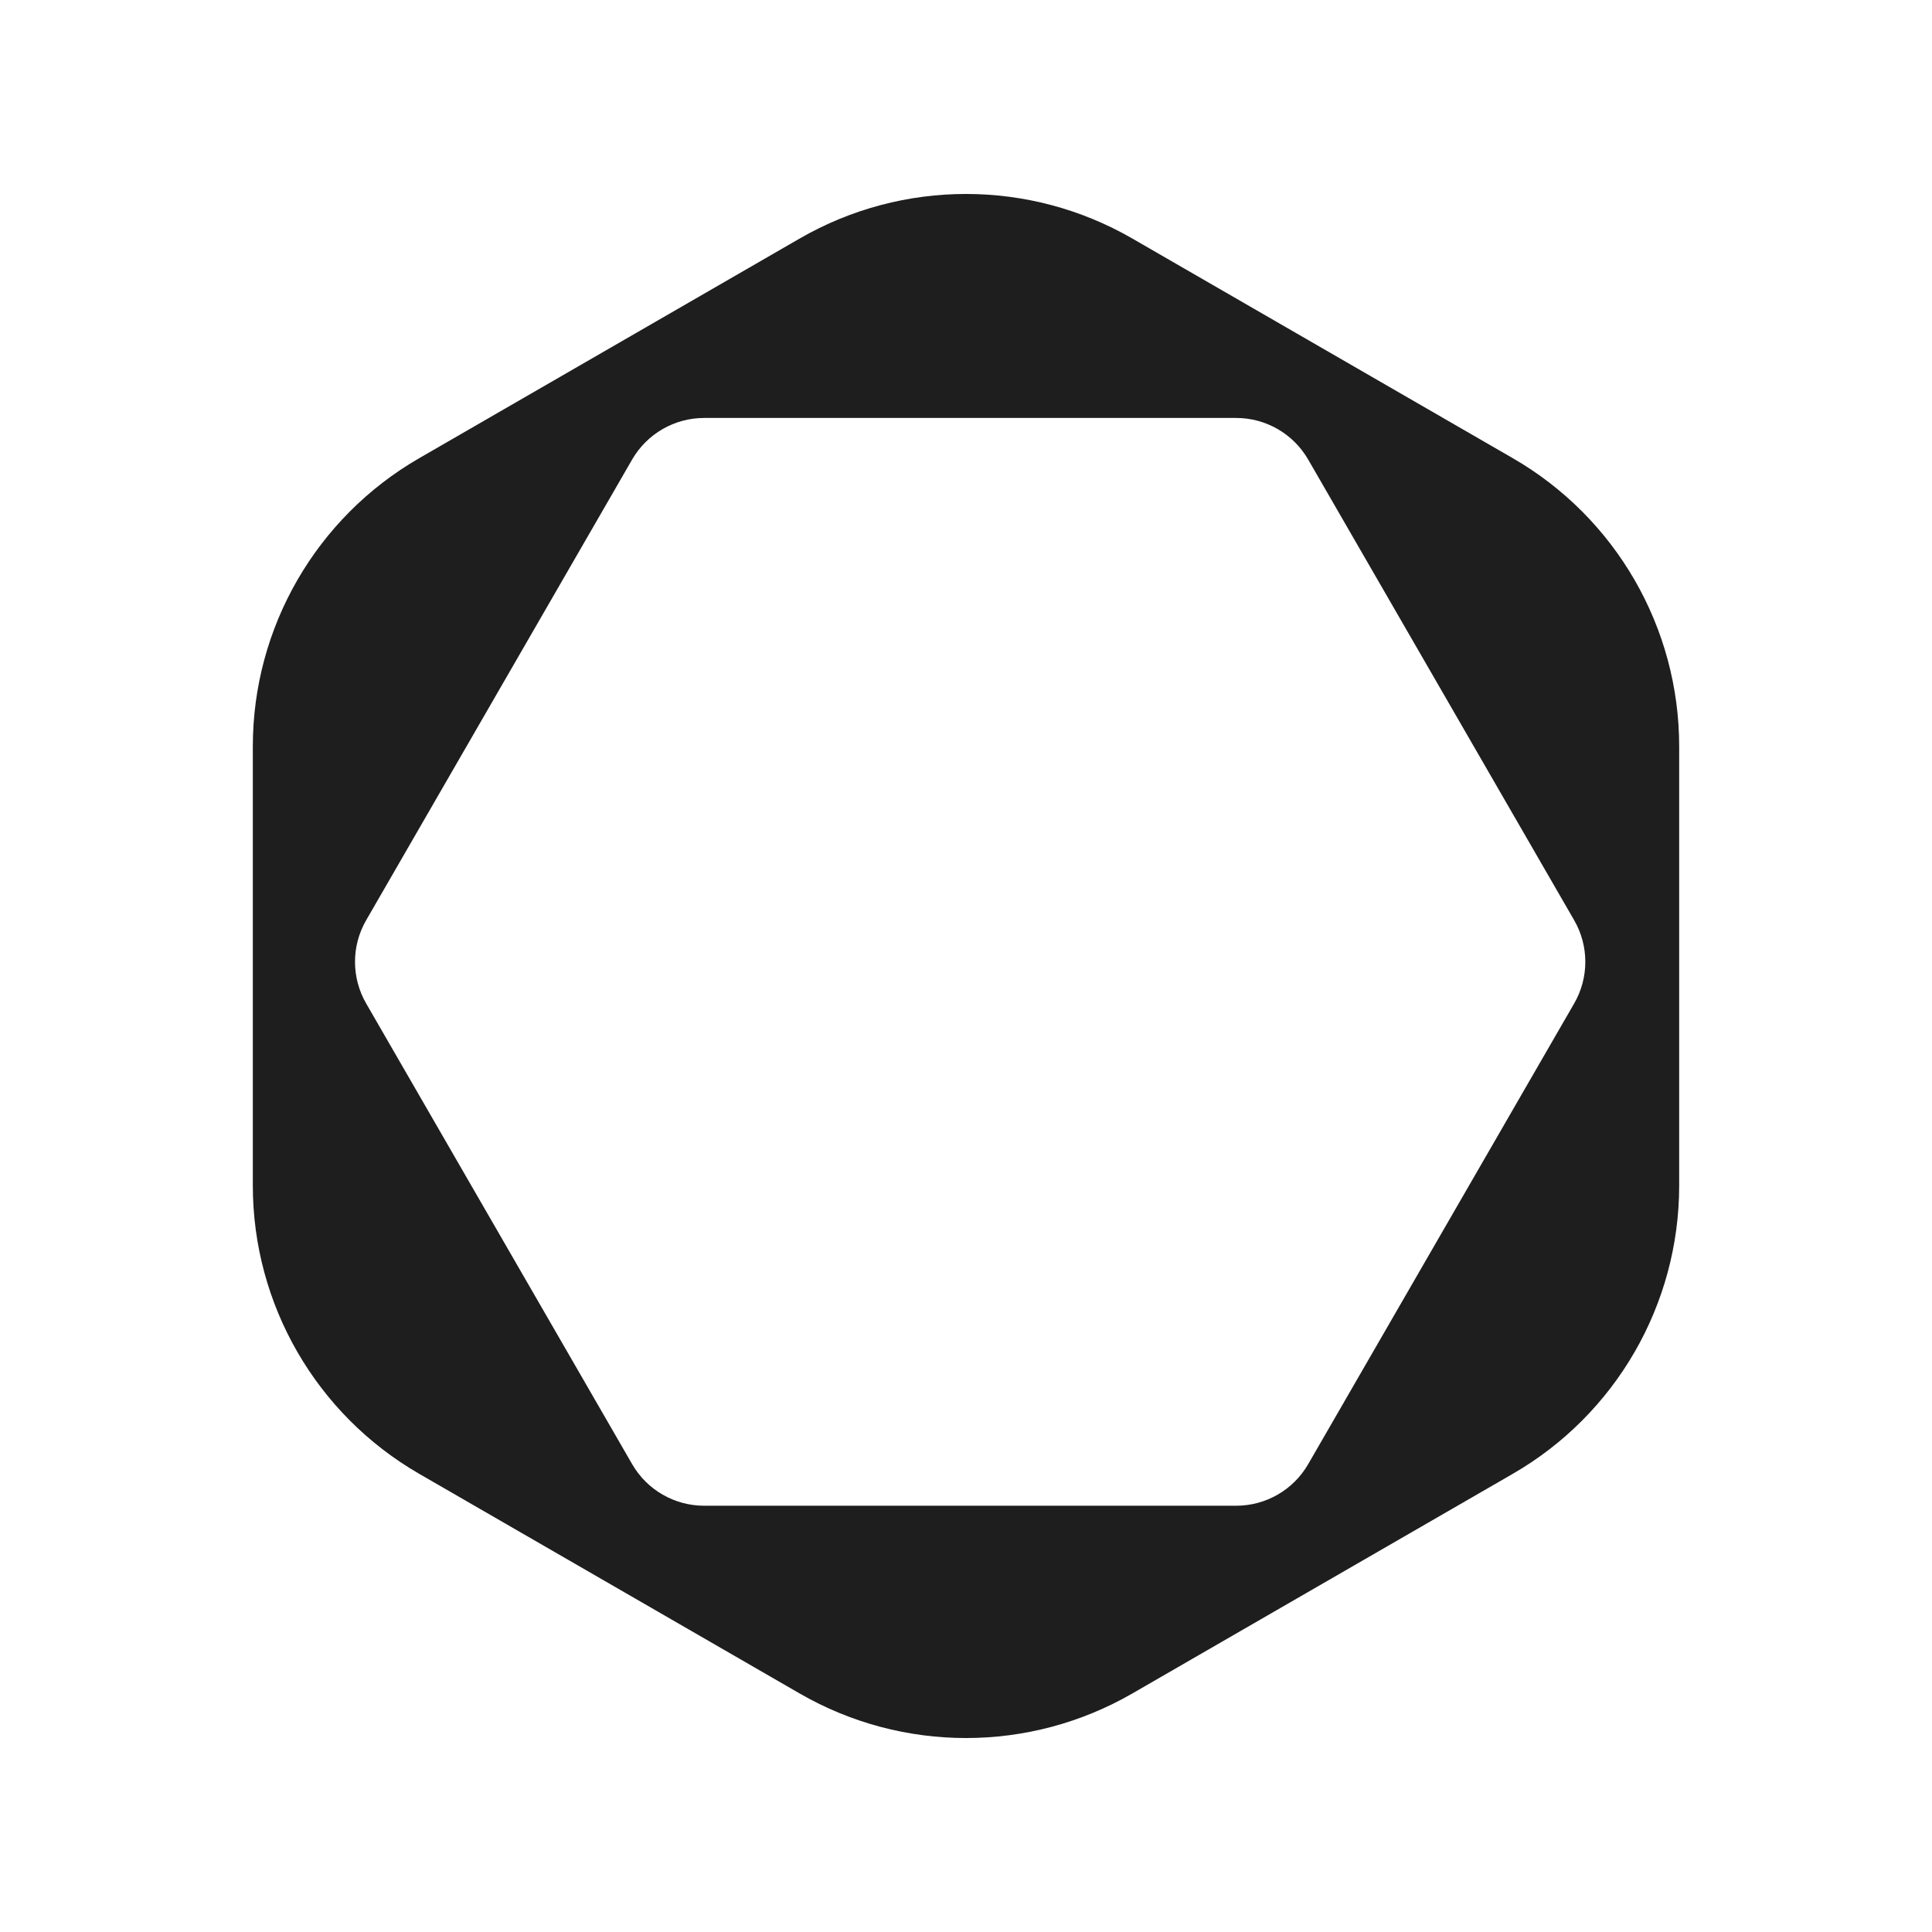
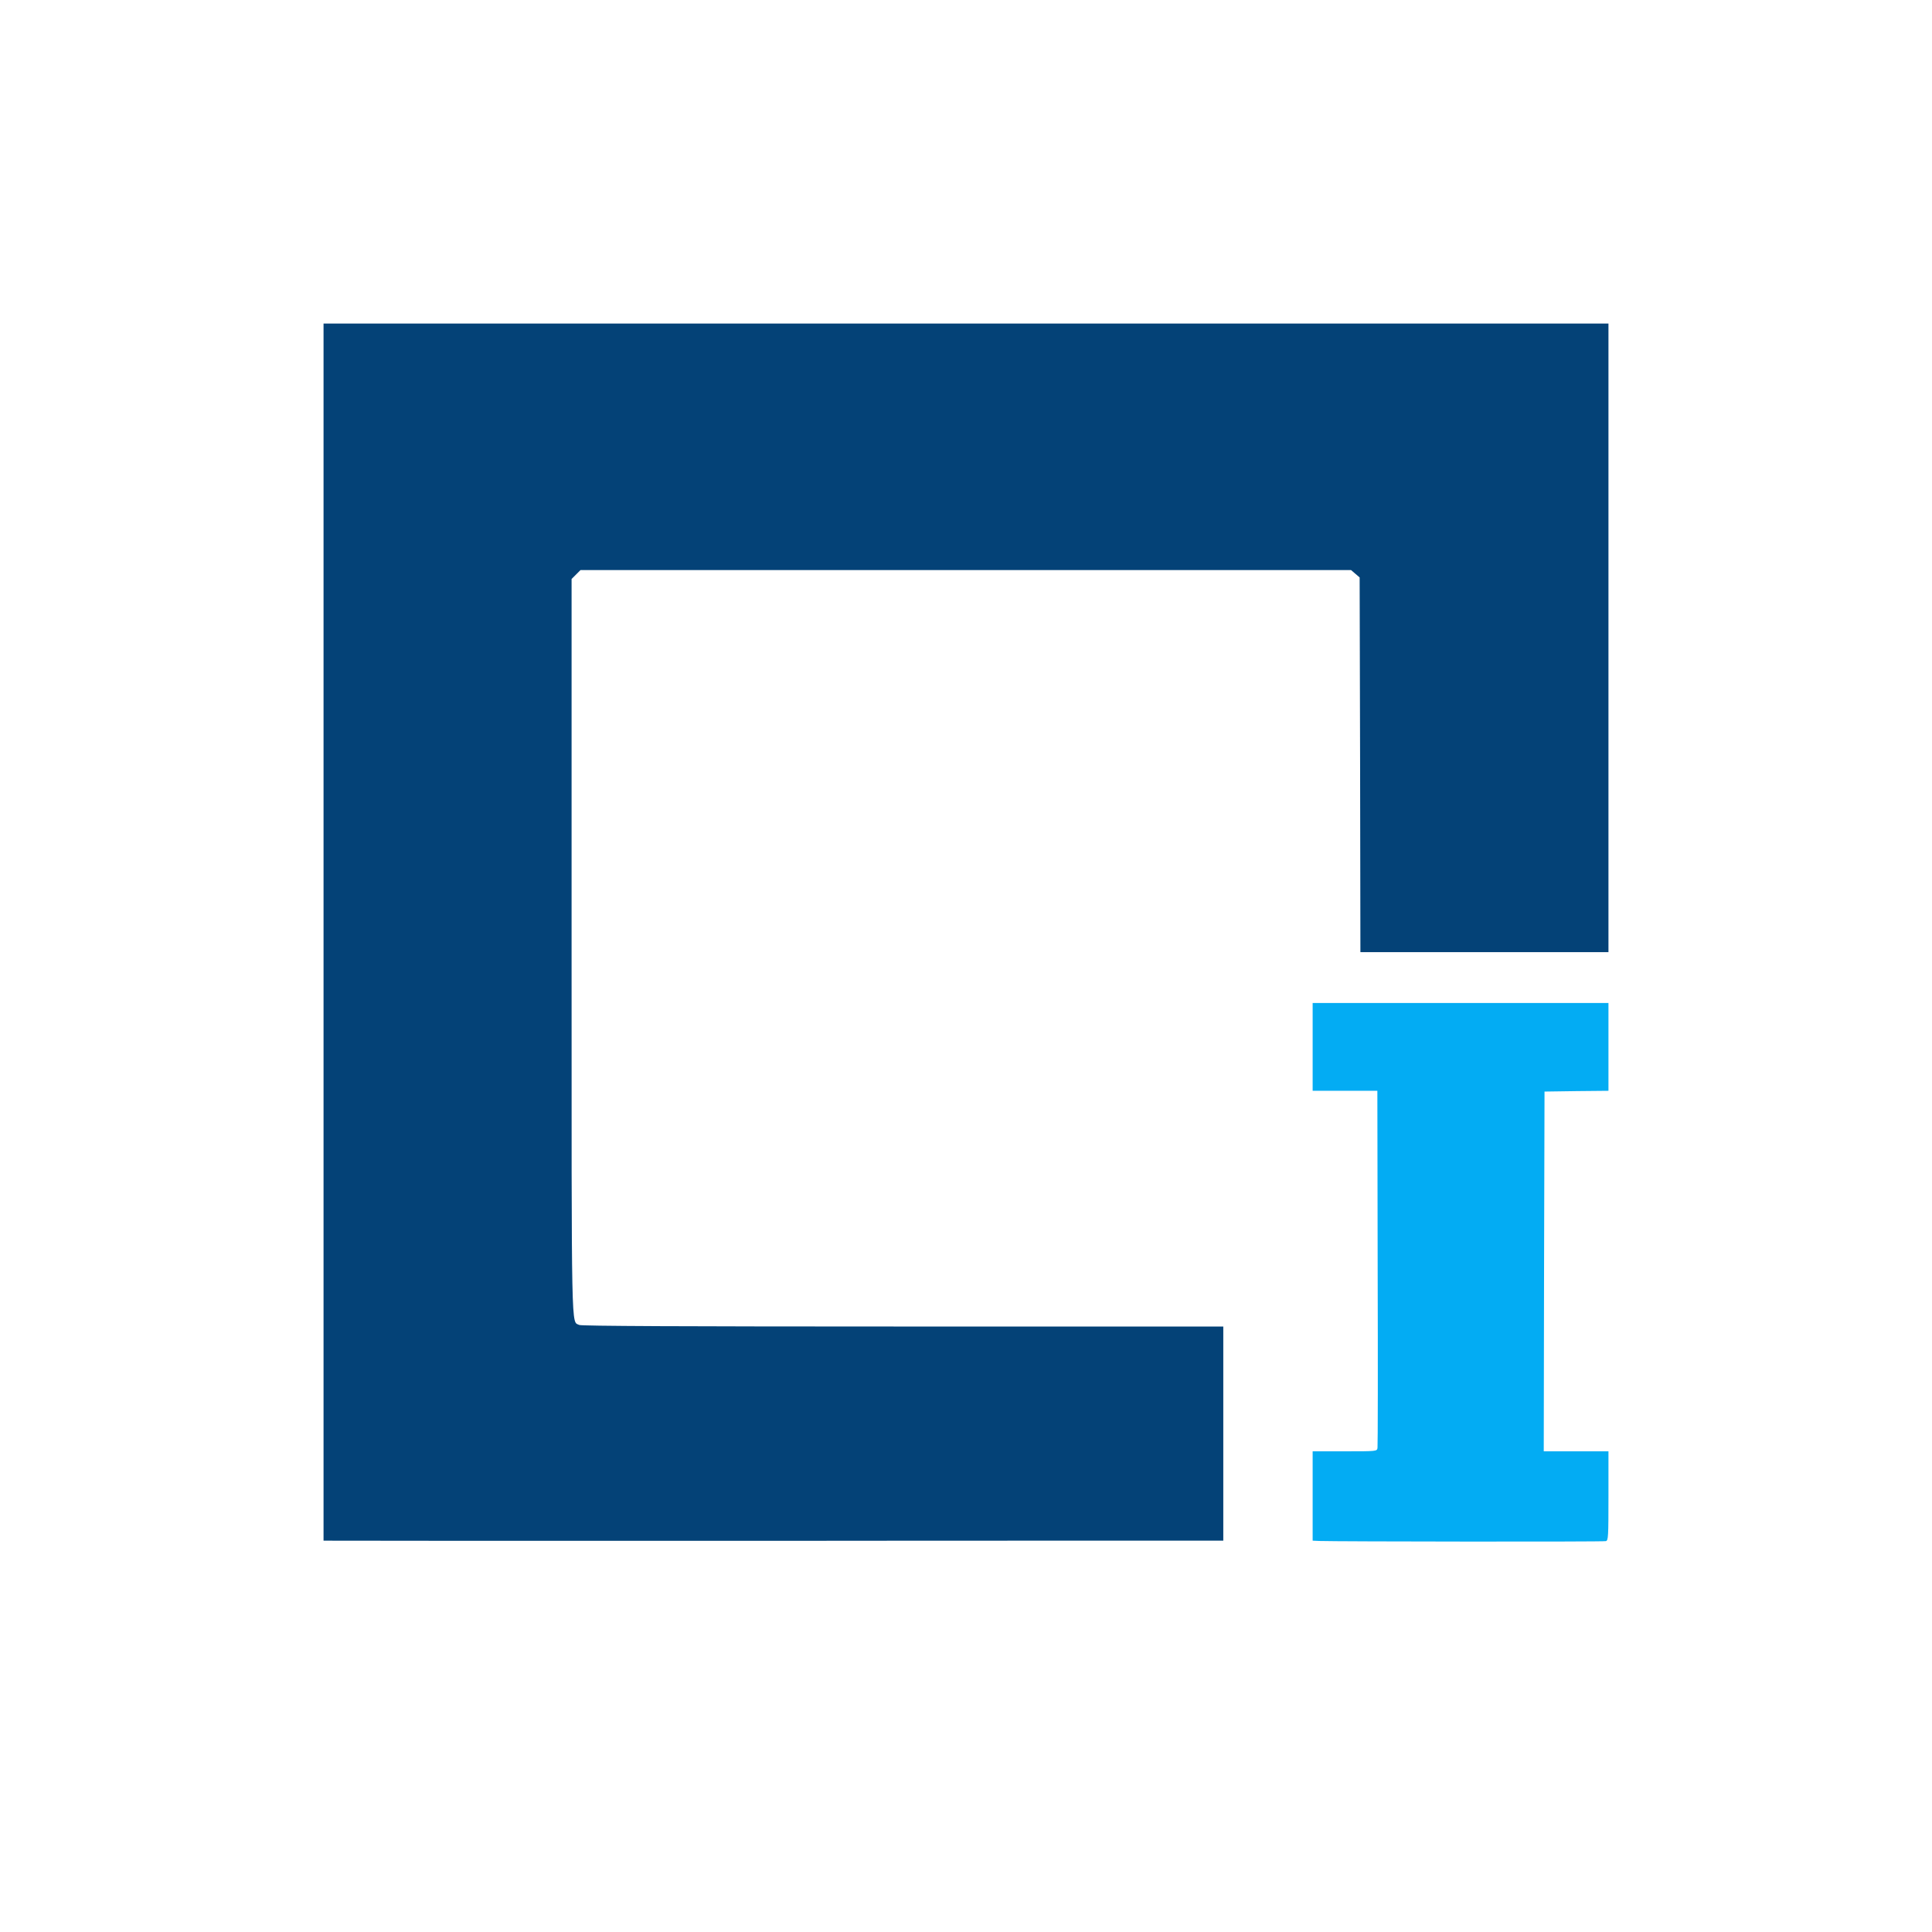
- <svg xmlns="http://www.w3.org/2000/svg" viewBox="0 0 180 180" fill="#1E1E1E" width="180" height="180">
-   <path fill-rule="evenodd" clip-rule="evenodd" d="m 105.5,22.225 c -9.592,-5.538 -21.409,-5.538 -31,0 L 39.055,42.689 C 29.463,48.227 23.555,58.461 23.555,69.536 v 40.929 c 0,11.075 5.909,21.309 15.5,26.847 l 35.445,20.464 c 9.591,5.537 21.408,5.537 31,0 l 35.445,-20.464 c 9.591,-5.537 15.5,-15.771 15.5,-26.847 V 69.536 c 0,-11.075 -5.909,-21.309 -15.5,-26.847 z M 34.113,85.738 c -1.384,2.398 -1.384,5.352 0,7.75 l 24.782,42.923 c 1.384,2.398 3.943,3.875 6.712,3.875 h 49.563 c 2.769,0 5.327,-1.477 6.711,-3.875 l 24.782,-42.923 c 1.384,-2.398 1.384,-5.352 0,-7.75 L 121.88,42.815 c -1.384,-2.398 -3.942,-3.875 -6.711,-3.875 H 65.606 c -2.769,0 -5.327,1.477 -6.712,3.875 z" style="stroke-width:0.775" />
+ <svg xmlns="http://www.w3.org/2000/svg" viewBox="0 0 1254 1254">
+   <g transform="translate(0,1254) scale(0.1,-0.1)">
+     <path fill="#044277" d="M2100 6490 l0 -3950 933 -1 c512 0 1420 0 2017 0 597 1 1491 1 1988 1 l902 0 0 695 0 695 -2080 0 c-1424 0 -2087 3 -2100 10 -53 28 -50 -124 -50 2455 l0 2387 29 29 29 29 2501 0 2500 0 28 -24 28 -24 3 -1216 2 -1216 805 0 805 0 0 2040 0 2040 -4170 0 -4170 0 0 -3950z" />
+     <path fill="#03ACF3" d="M8520 5745 l0 -285 210 0 210 0 2 -1147 c2 -632 1 -1158 -1 -1170 -3 -23 -3 -23 -212 -23 l-209 0 0 -290 0 -290 43 -2 c111 -4 1844 -6 1860 -1 16 4 17 27 17 294 l0 289 -210 0 -210 0 2 1168 3 1167 208 3 207 2 0 285 0 285 -960 0 -960 0 0 -285z" />
+   </g>
</svg>
